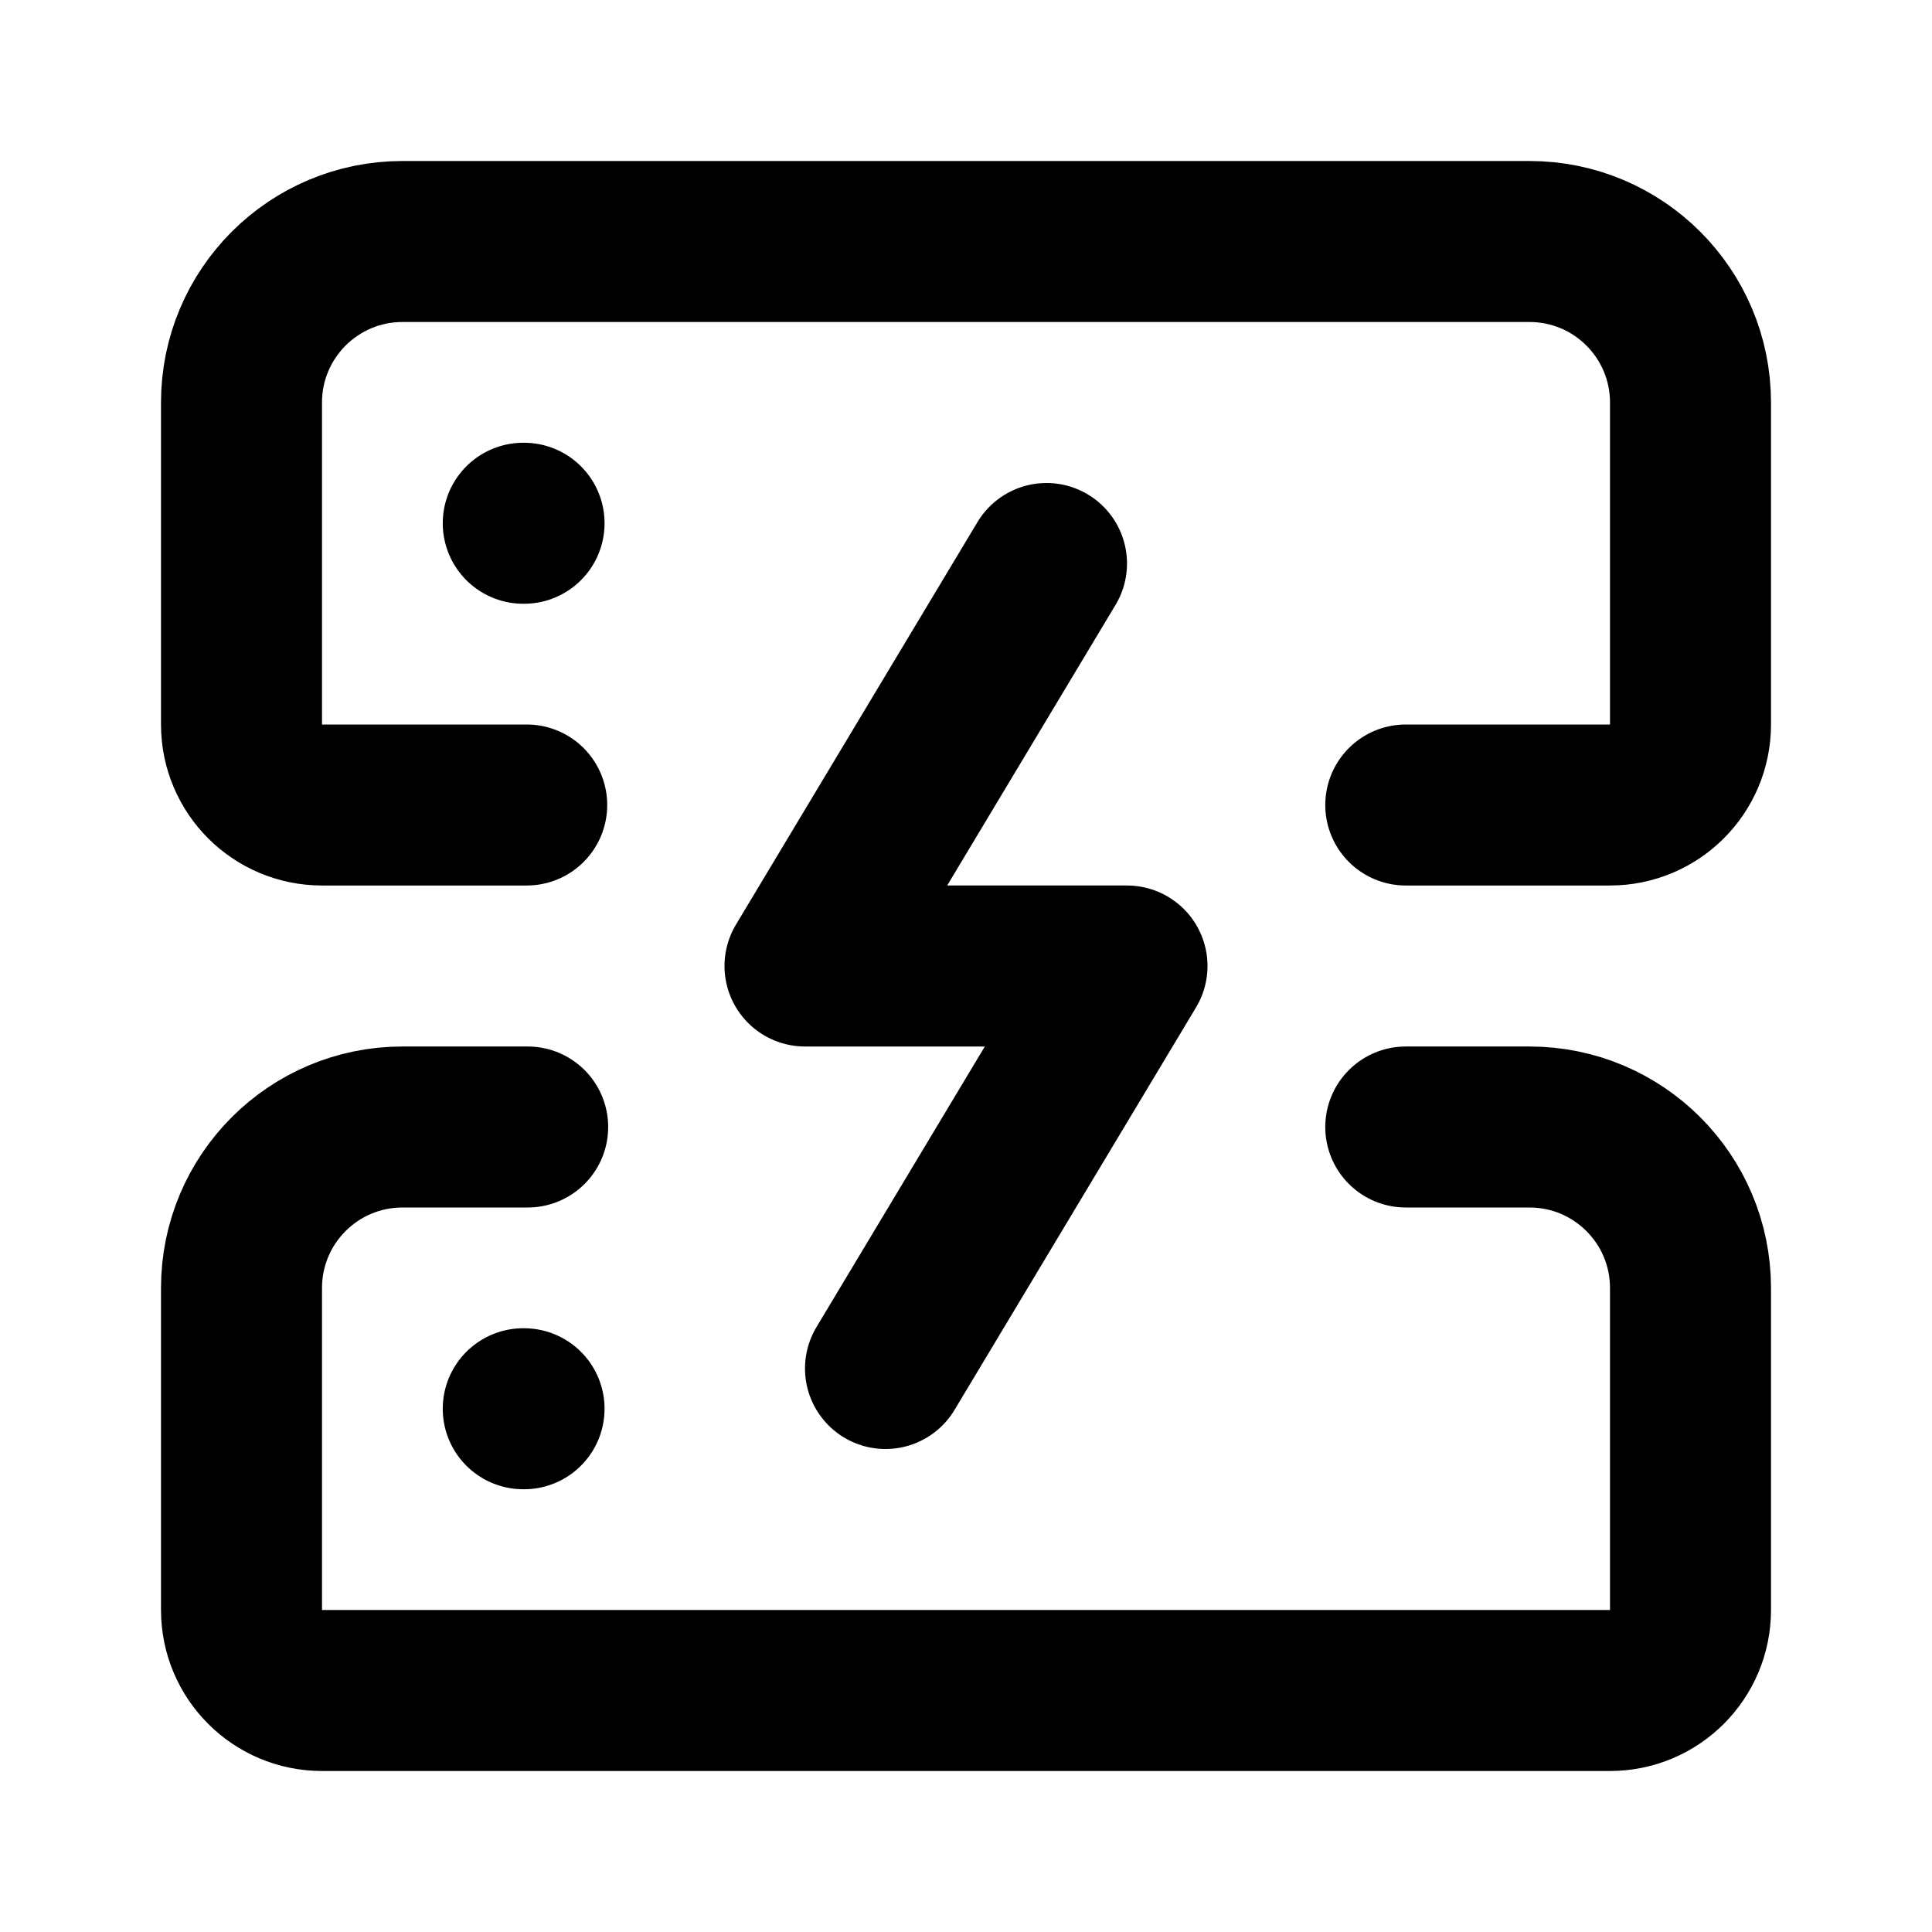
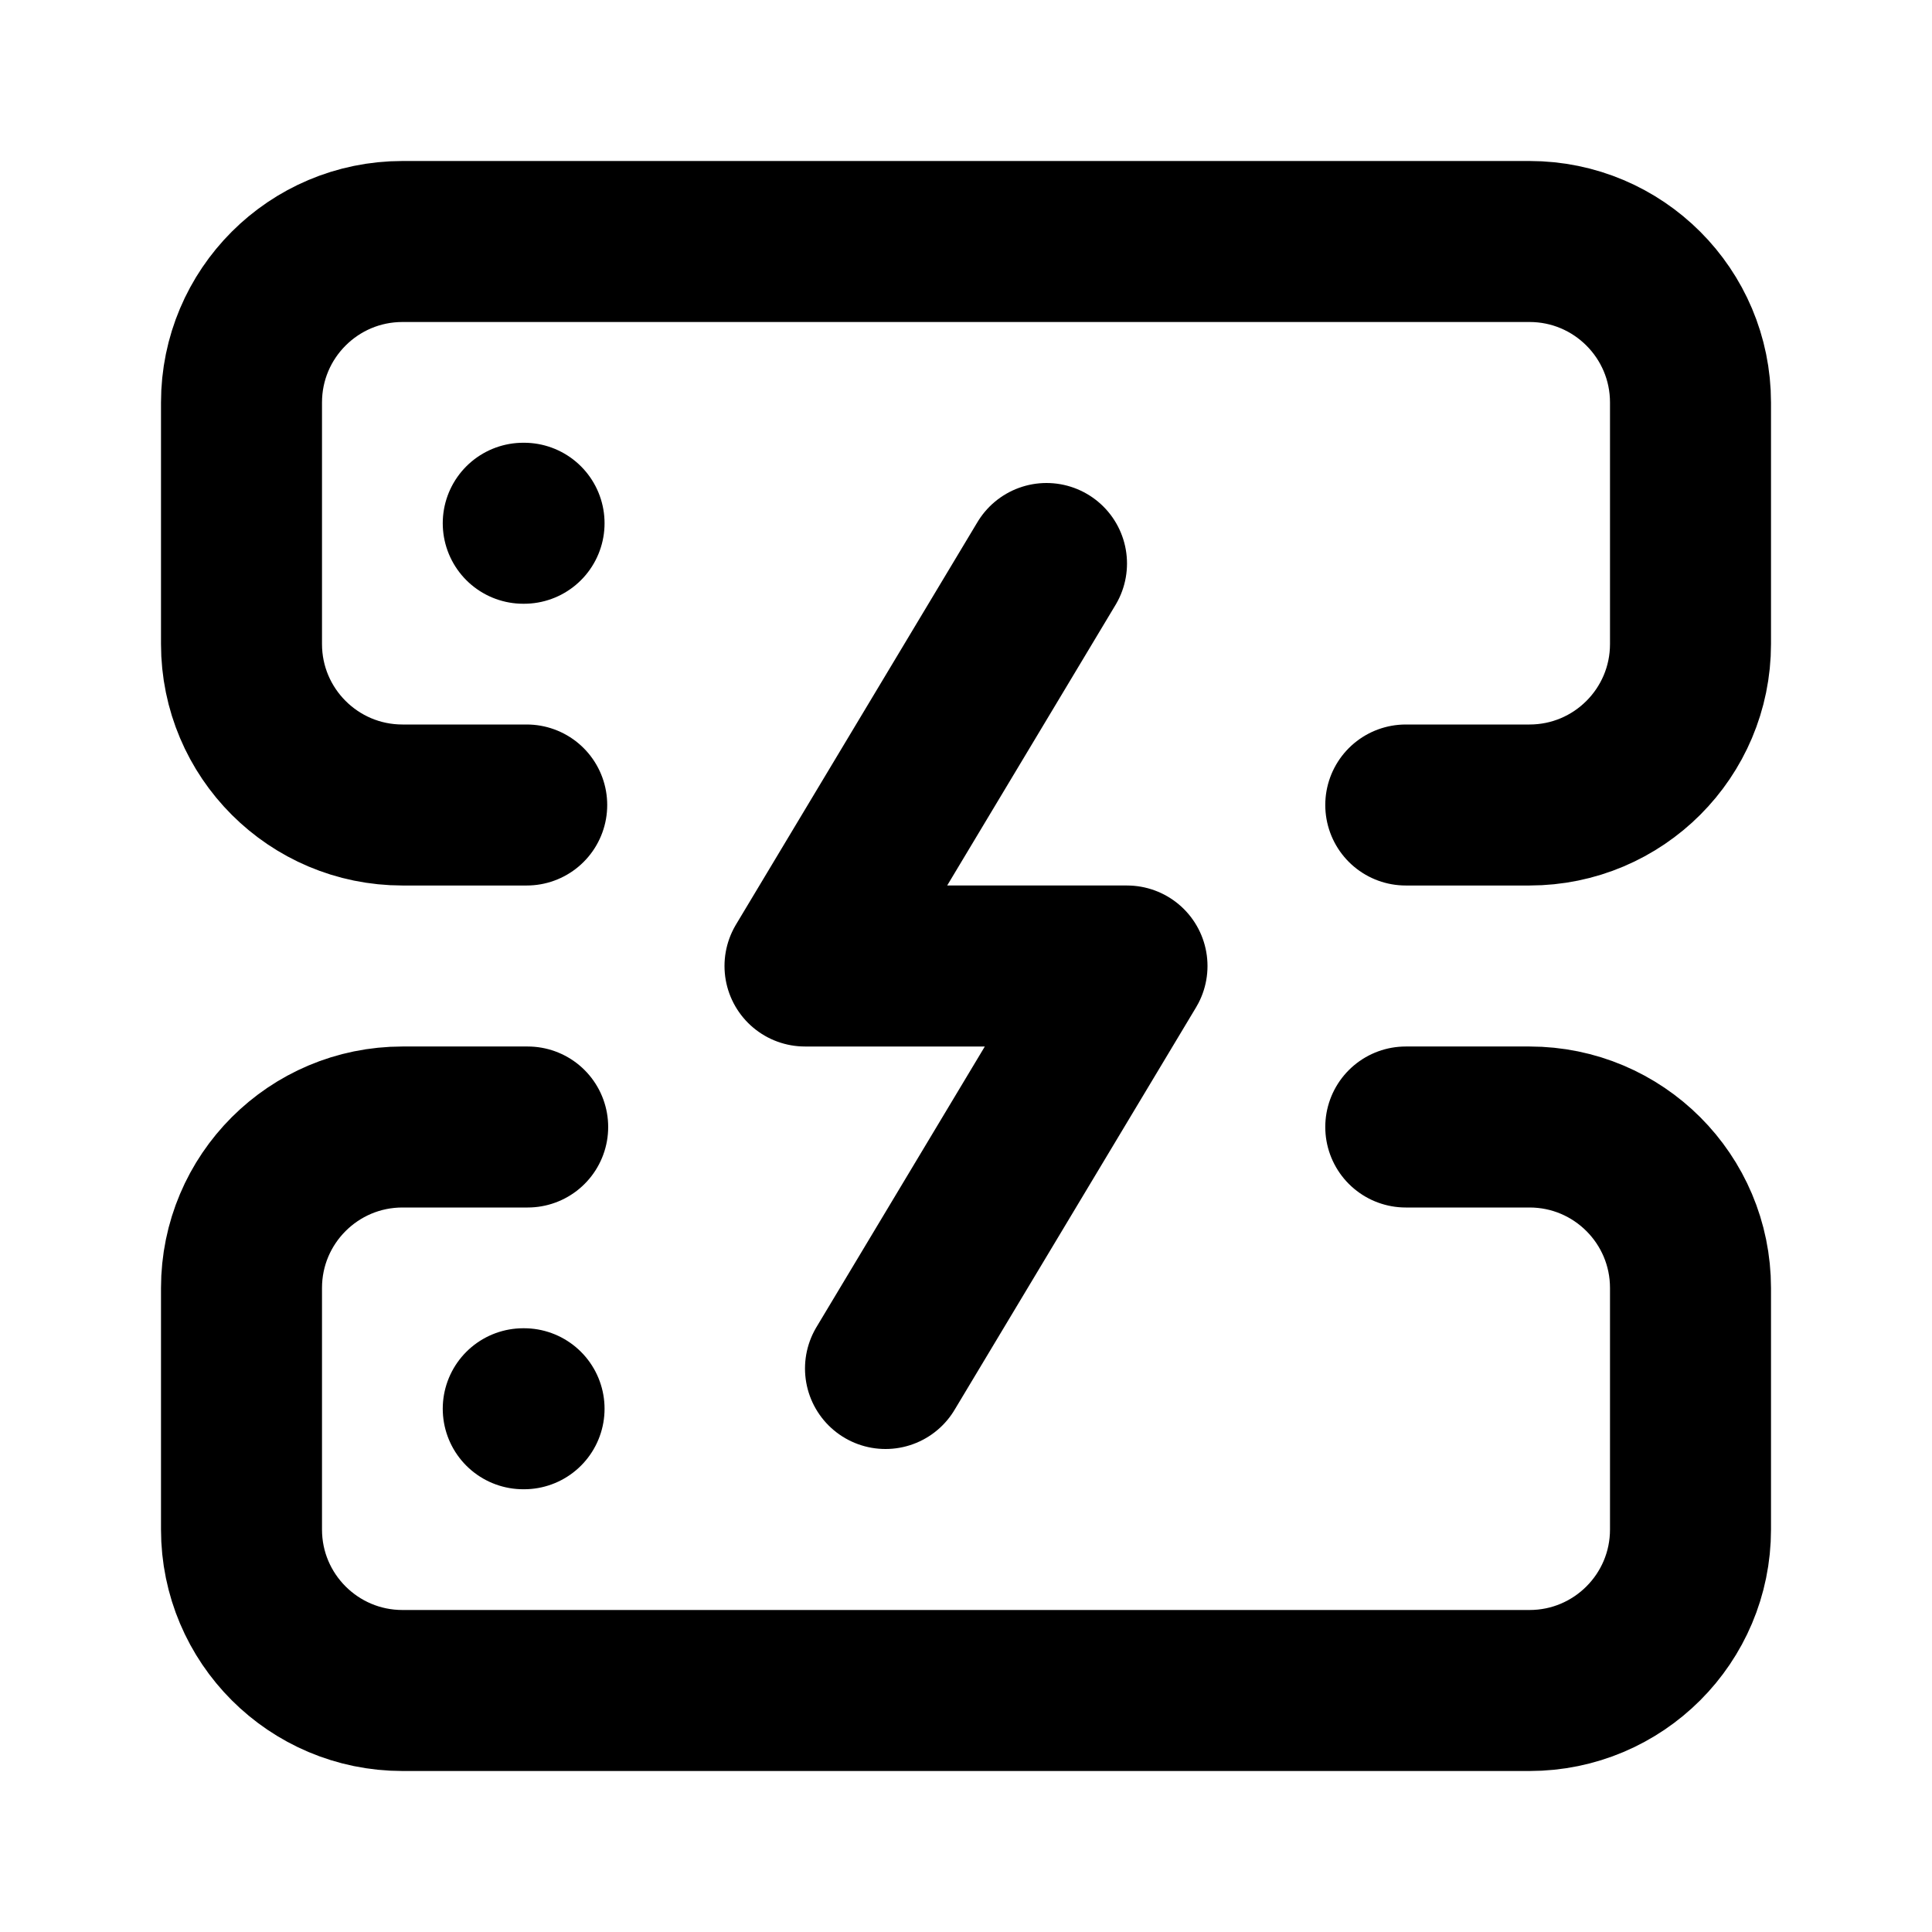
<svg xmlns="http://www.w3.org/2000/svg" width="24" height="24" viewBox="0 0 24 24" fill="none" stroke="currentColor" stroke-width="2" stroke-linecap="round" stroke-linejoin="round">
  <path d="m13 7-3 5h4l-3 5" />
-   <path d="M17.463 14H19a2 2 0 0 1 2 2v4a1 1 0 0 1-1 1H4a1 1 0 0 1-1-1v-4a2 2 0 0 1 2-2h1.555" />
+   <path d="M17.463 14H19a2 2 0 0 1 2 2v3a2 2 0 0 1-2 2H5a2 2 0 0 1-2-2v-3a2 2 0 0 1 2-2h1.555" />
  <path d="M6.5 17.5h.01" />
  <path d="M6.5 6.5h.01" />
-   <path d="M6.543 10H4a1 1 0 0 1-1-1V5a2 2 0 0 1 2-2h14a2 2 0 0 1 2 2v4a1 1 0 0 1-1 1h-2.537" />
+   <path d="M6.543 10H5a2 2 0 0 1-2-2V5a2 2 0 0 1 2-2h14a2 2 0 0 1 2 2v3a2 2 0 0 1-2 2h-1.537" />
</svg>
